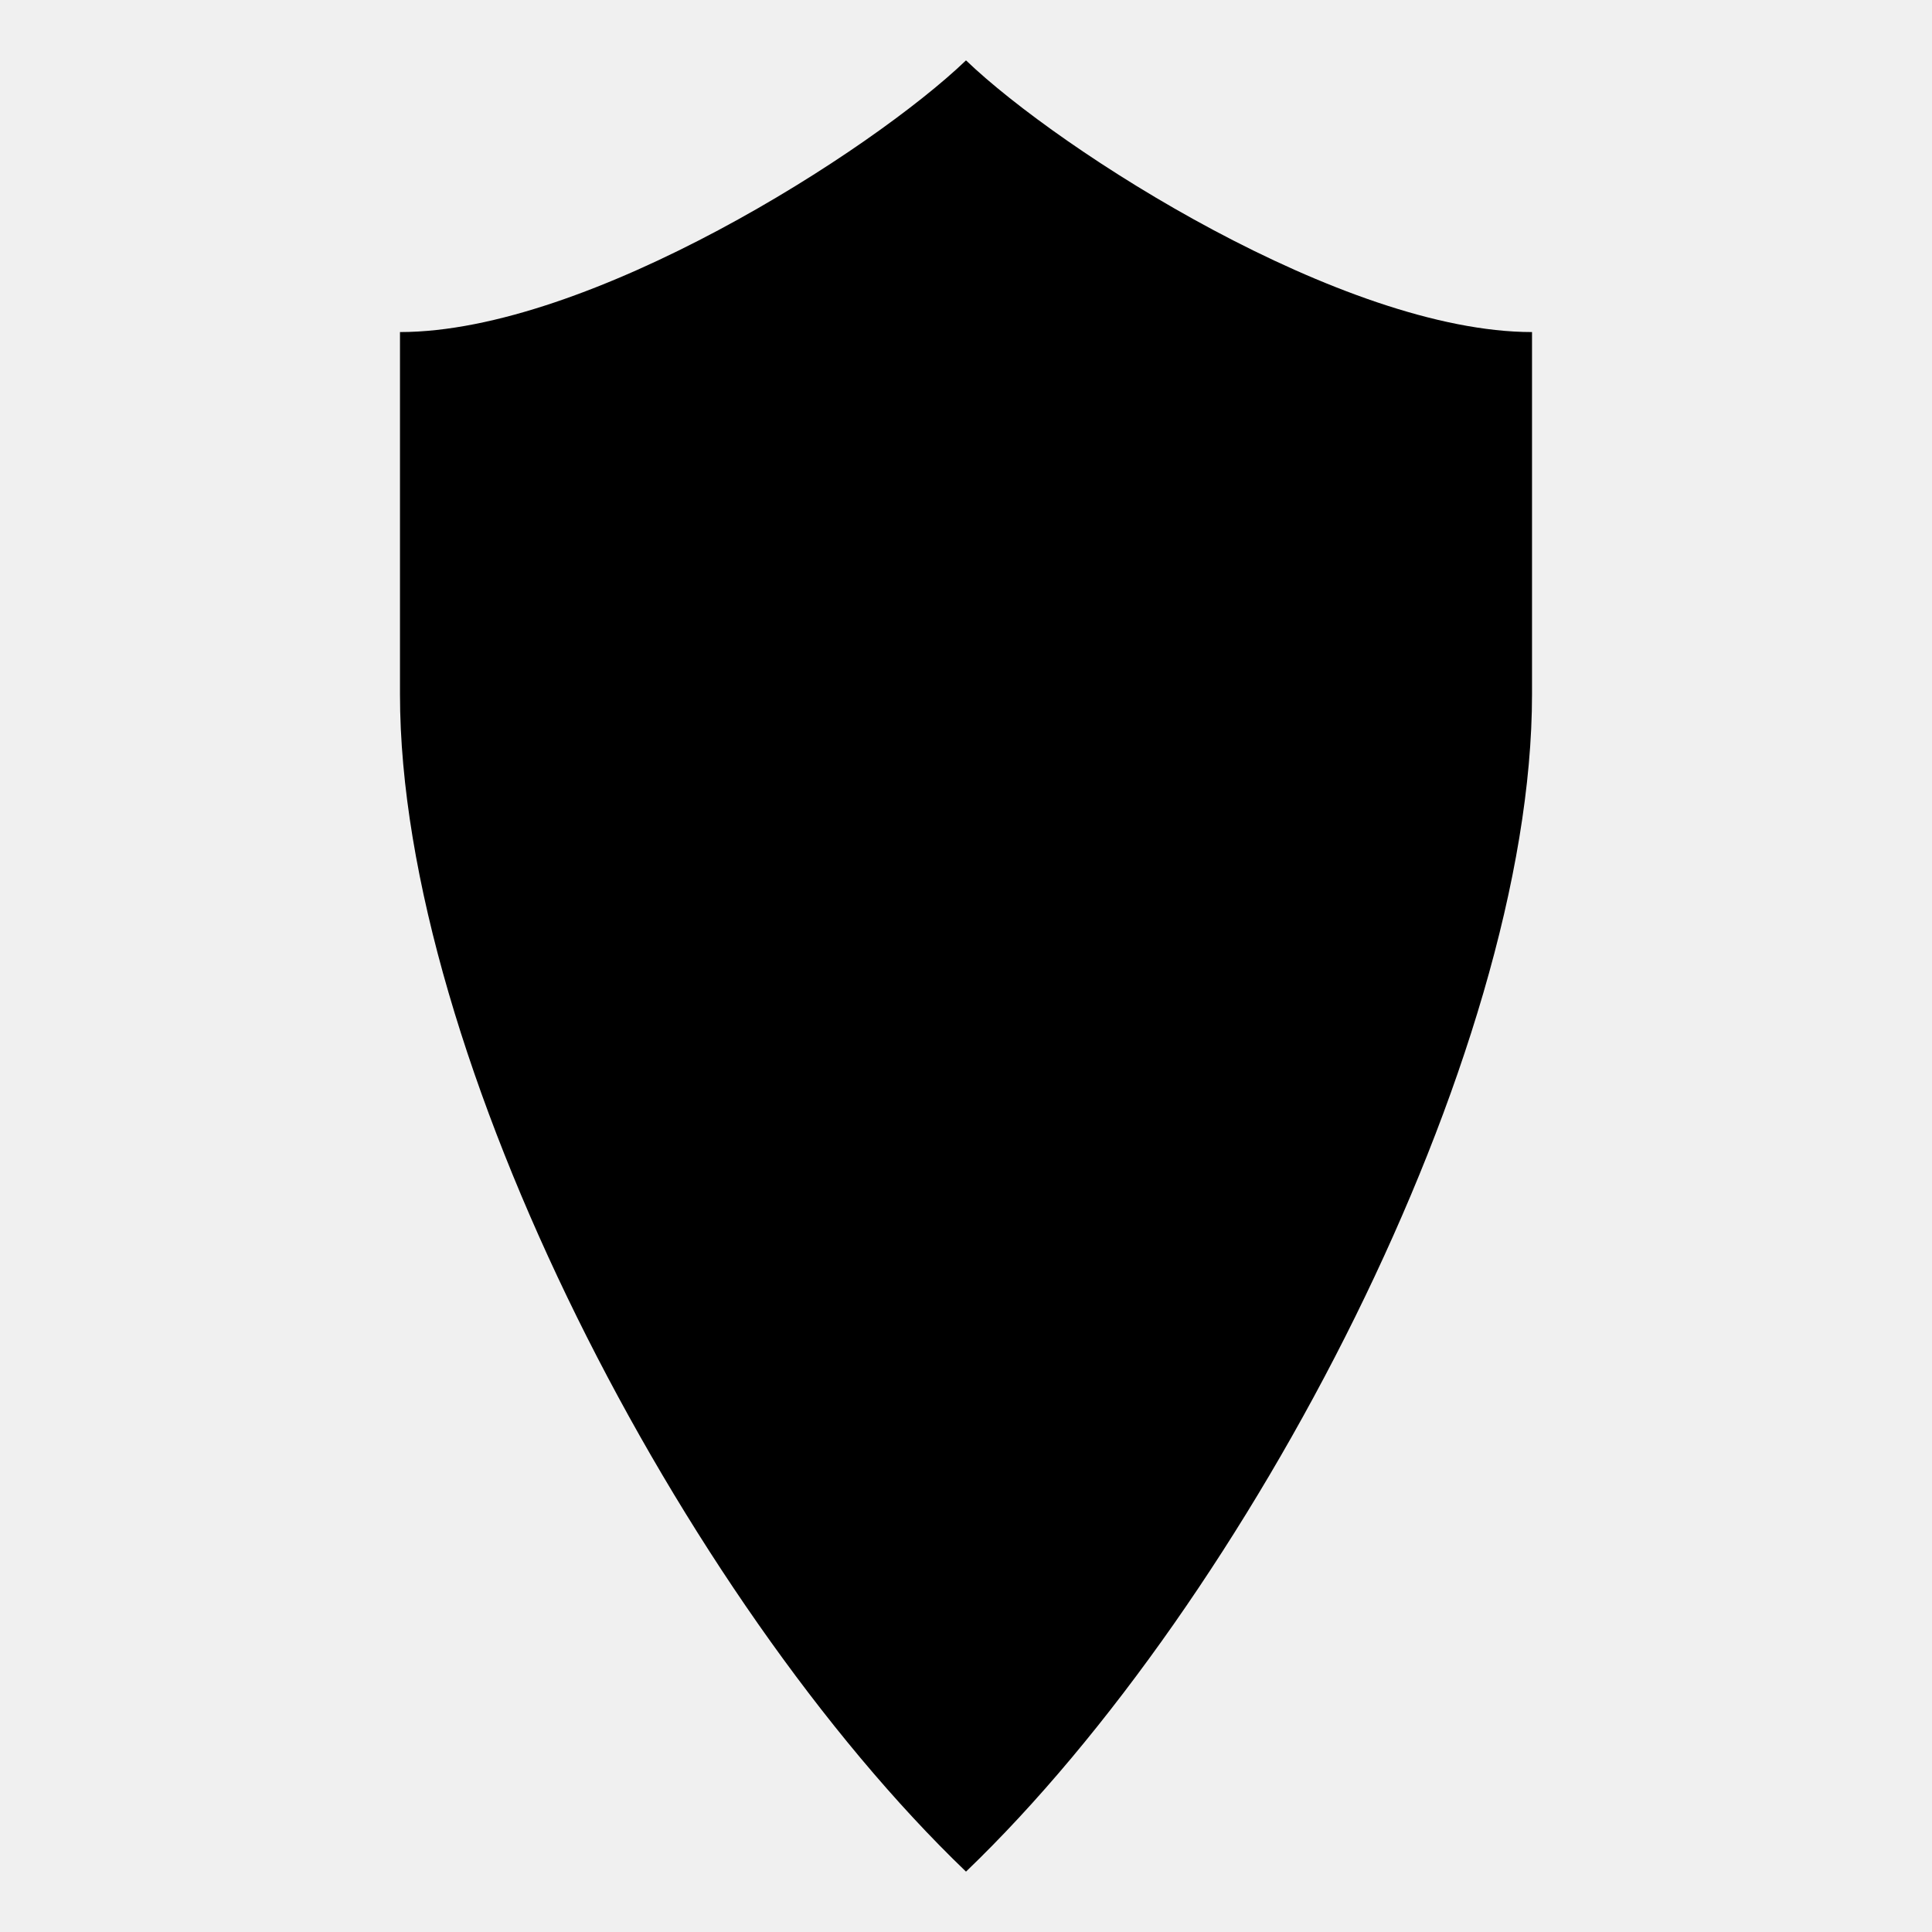
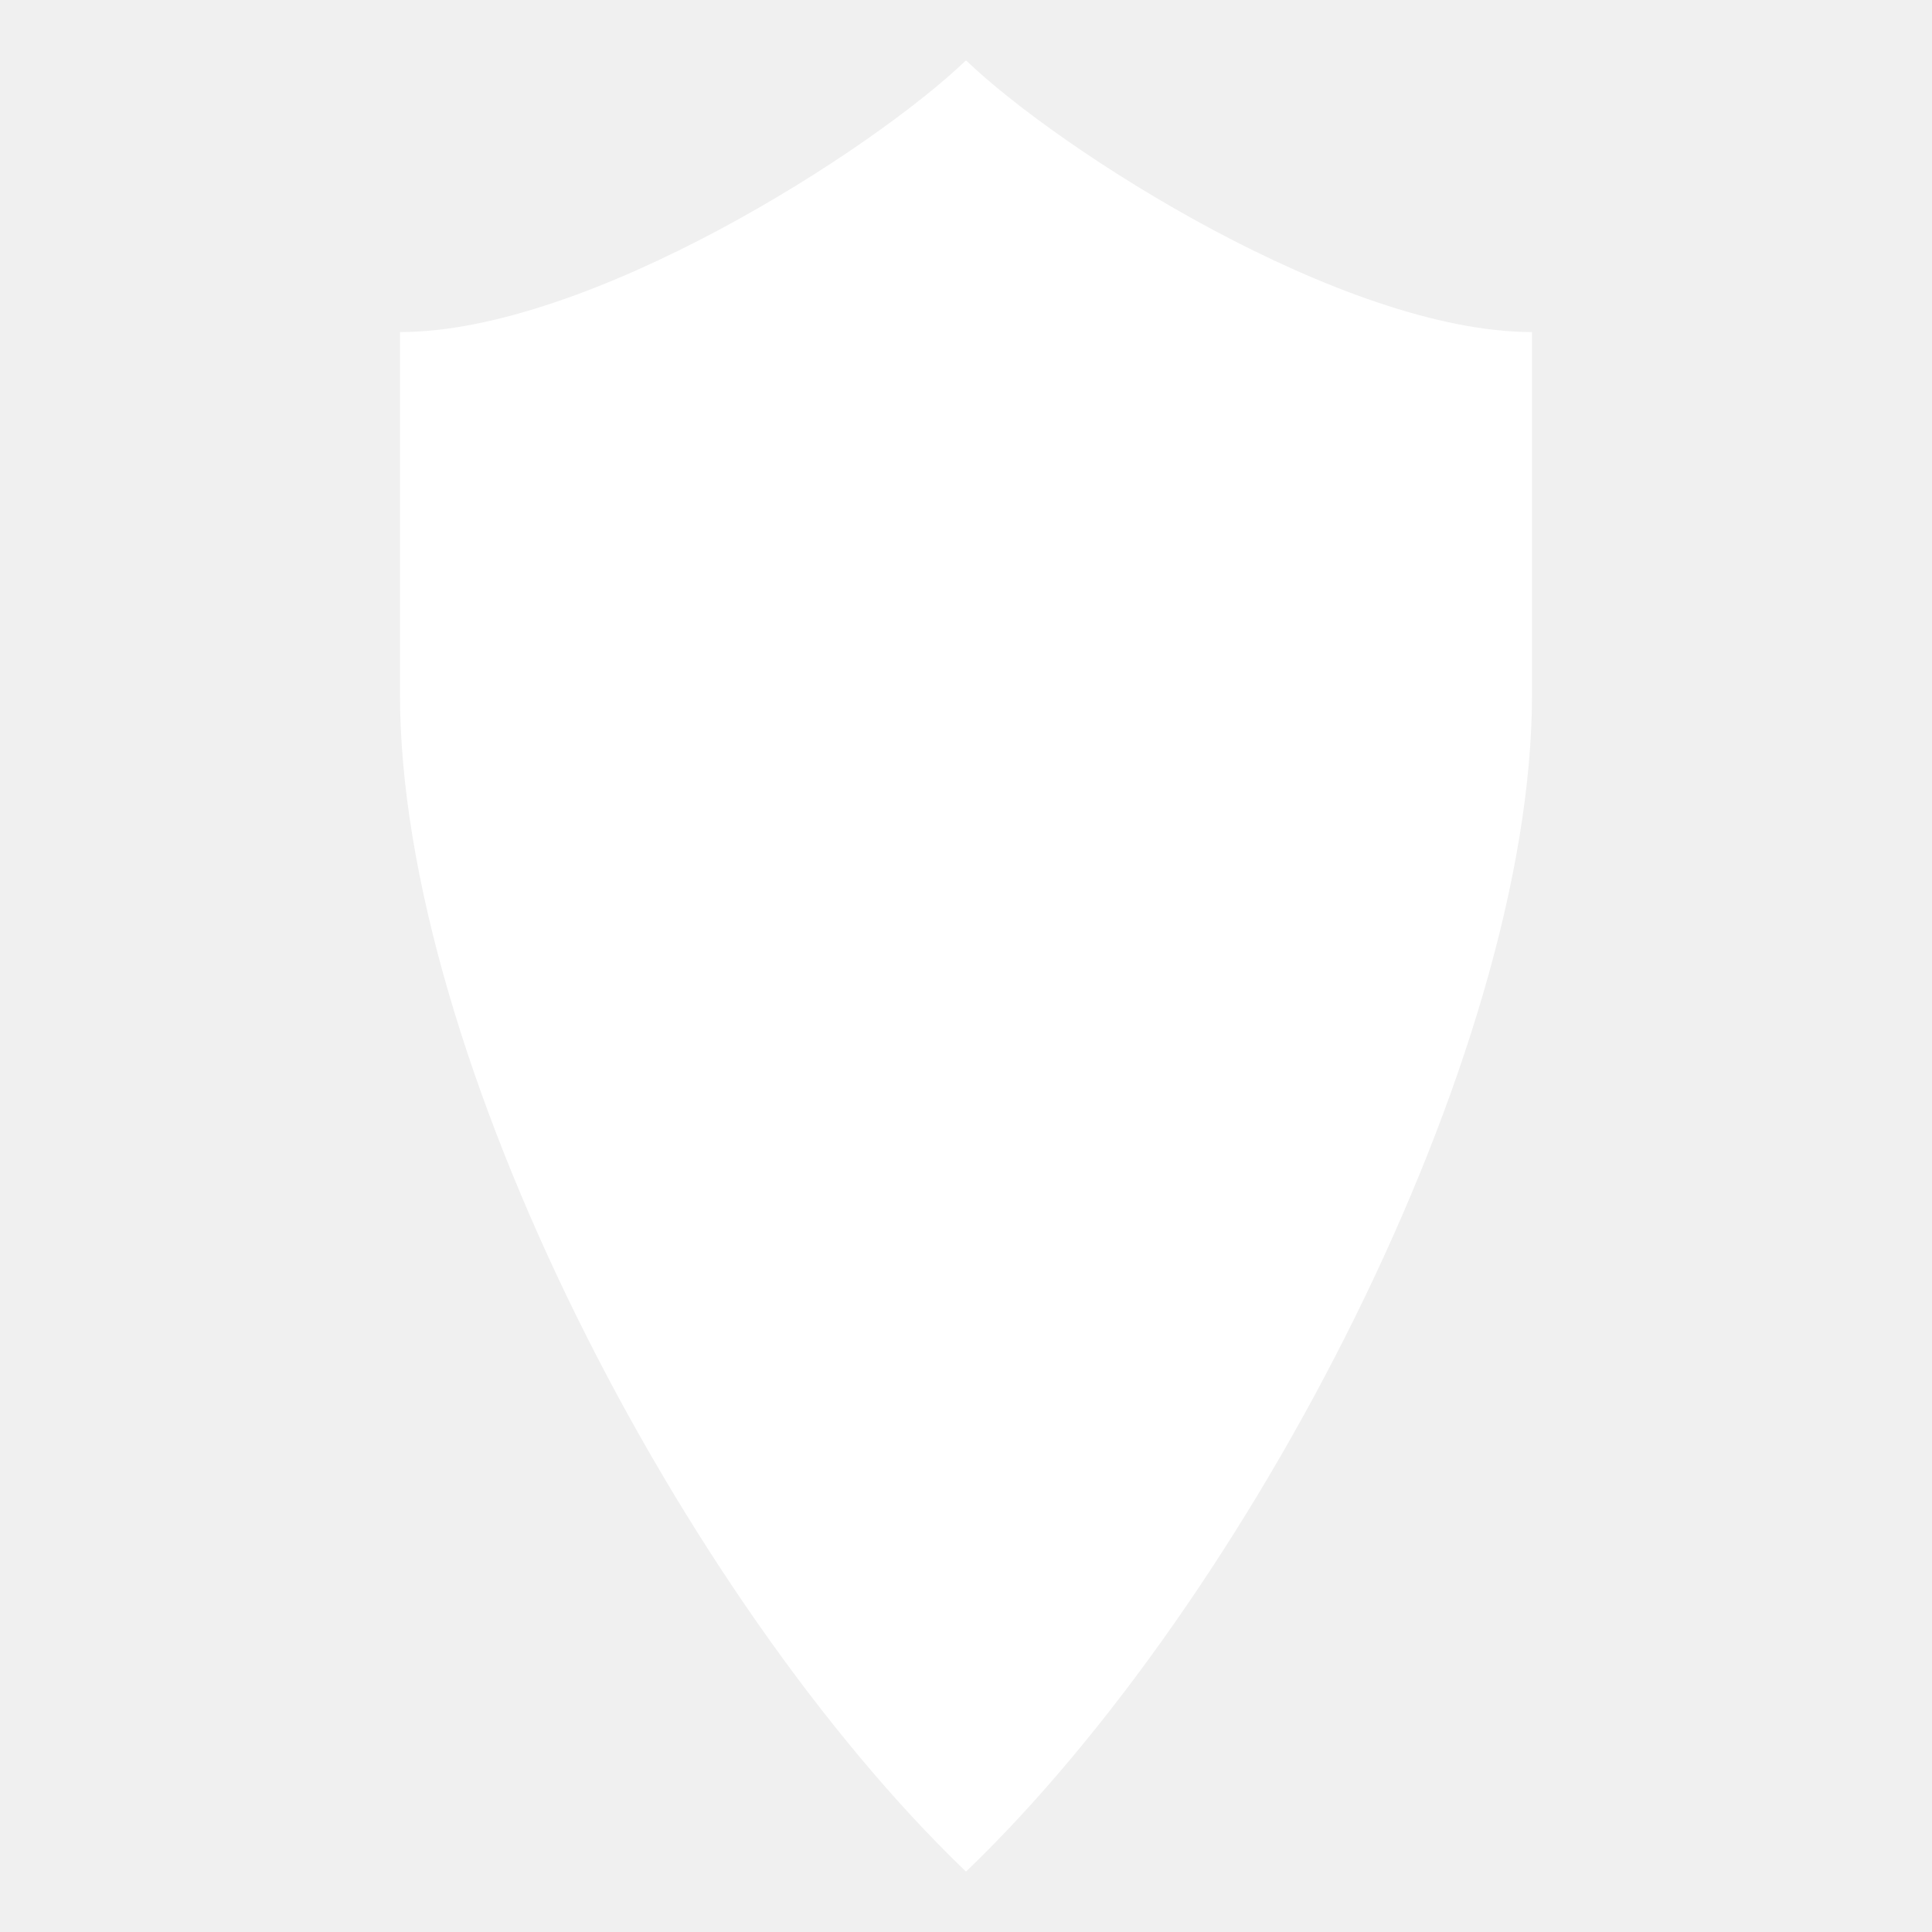
- <svg xmlns="http://www.w3.org/2000/svg" viewBox="0 0 512 512" style="height: 512px; width: 512px;">
-   <g class="" transform="translate(0,0)" style="">
-     <path d="M256 16c25 24 100 72 150 72v96c0 96-75 240-150 312-75-72-150-216-150-312V88c50 0 125-48 150-72z" fill="#000000" fill-opacity="1" />
+ <svg xmlns="http://www.w3.org/2000/svg" version="1.2" viewBox="0 0 512 512" width="512" height="512">
+   <style>
+ 		.s0 { fill: #ffffff }
+ 	</style>
+   <g>
+     <path class="s0" d="m256 16c25 24 100 72 150 72v96c0 96-75 240-150 312-75-72-150-216-150-312v-96c50 0 125-48 150-72z" />
  </g>
</svg>
